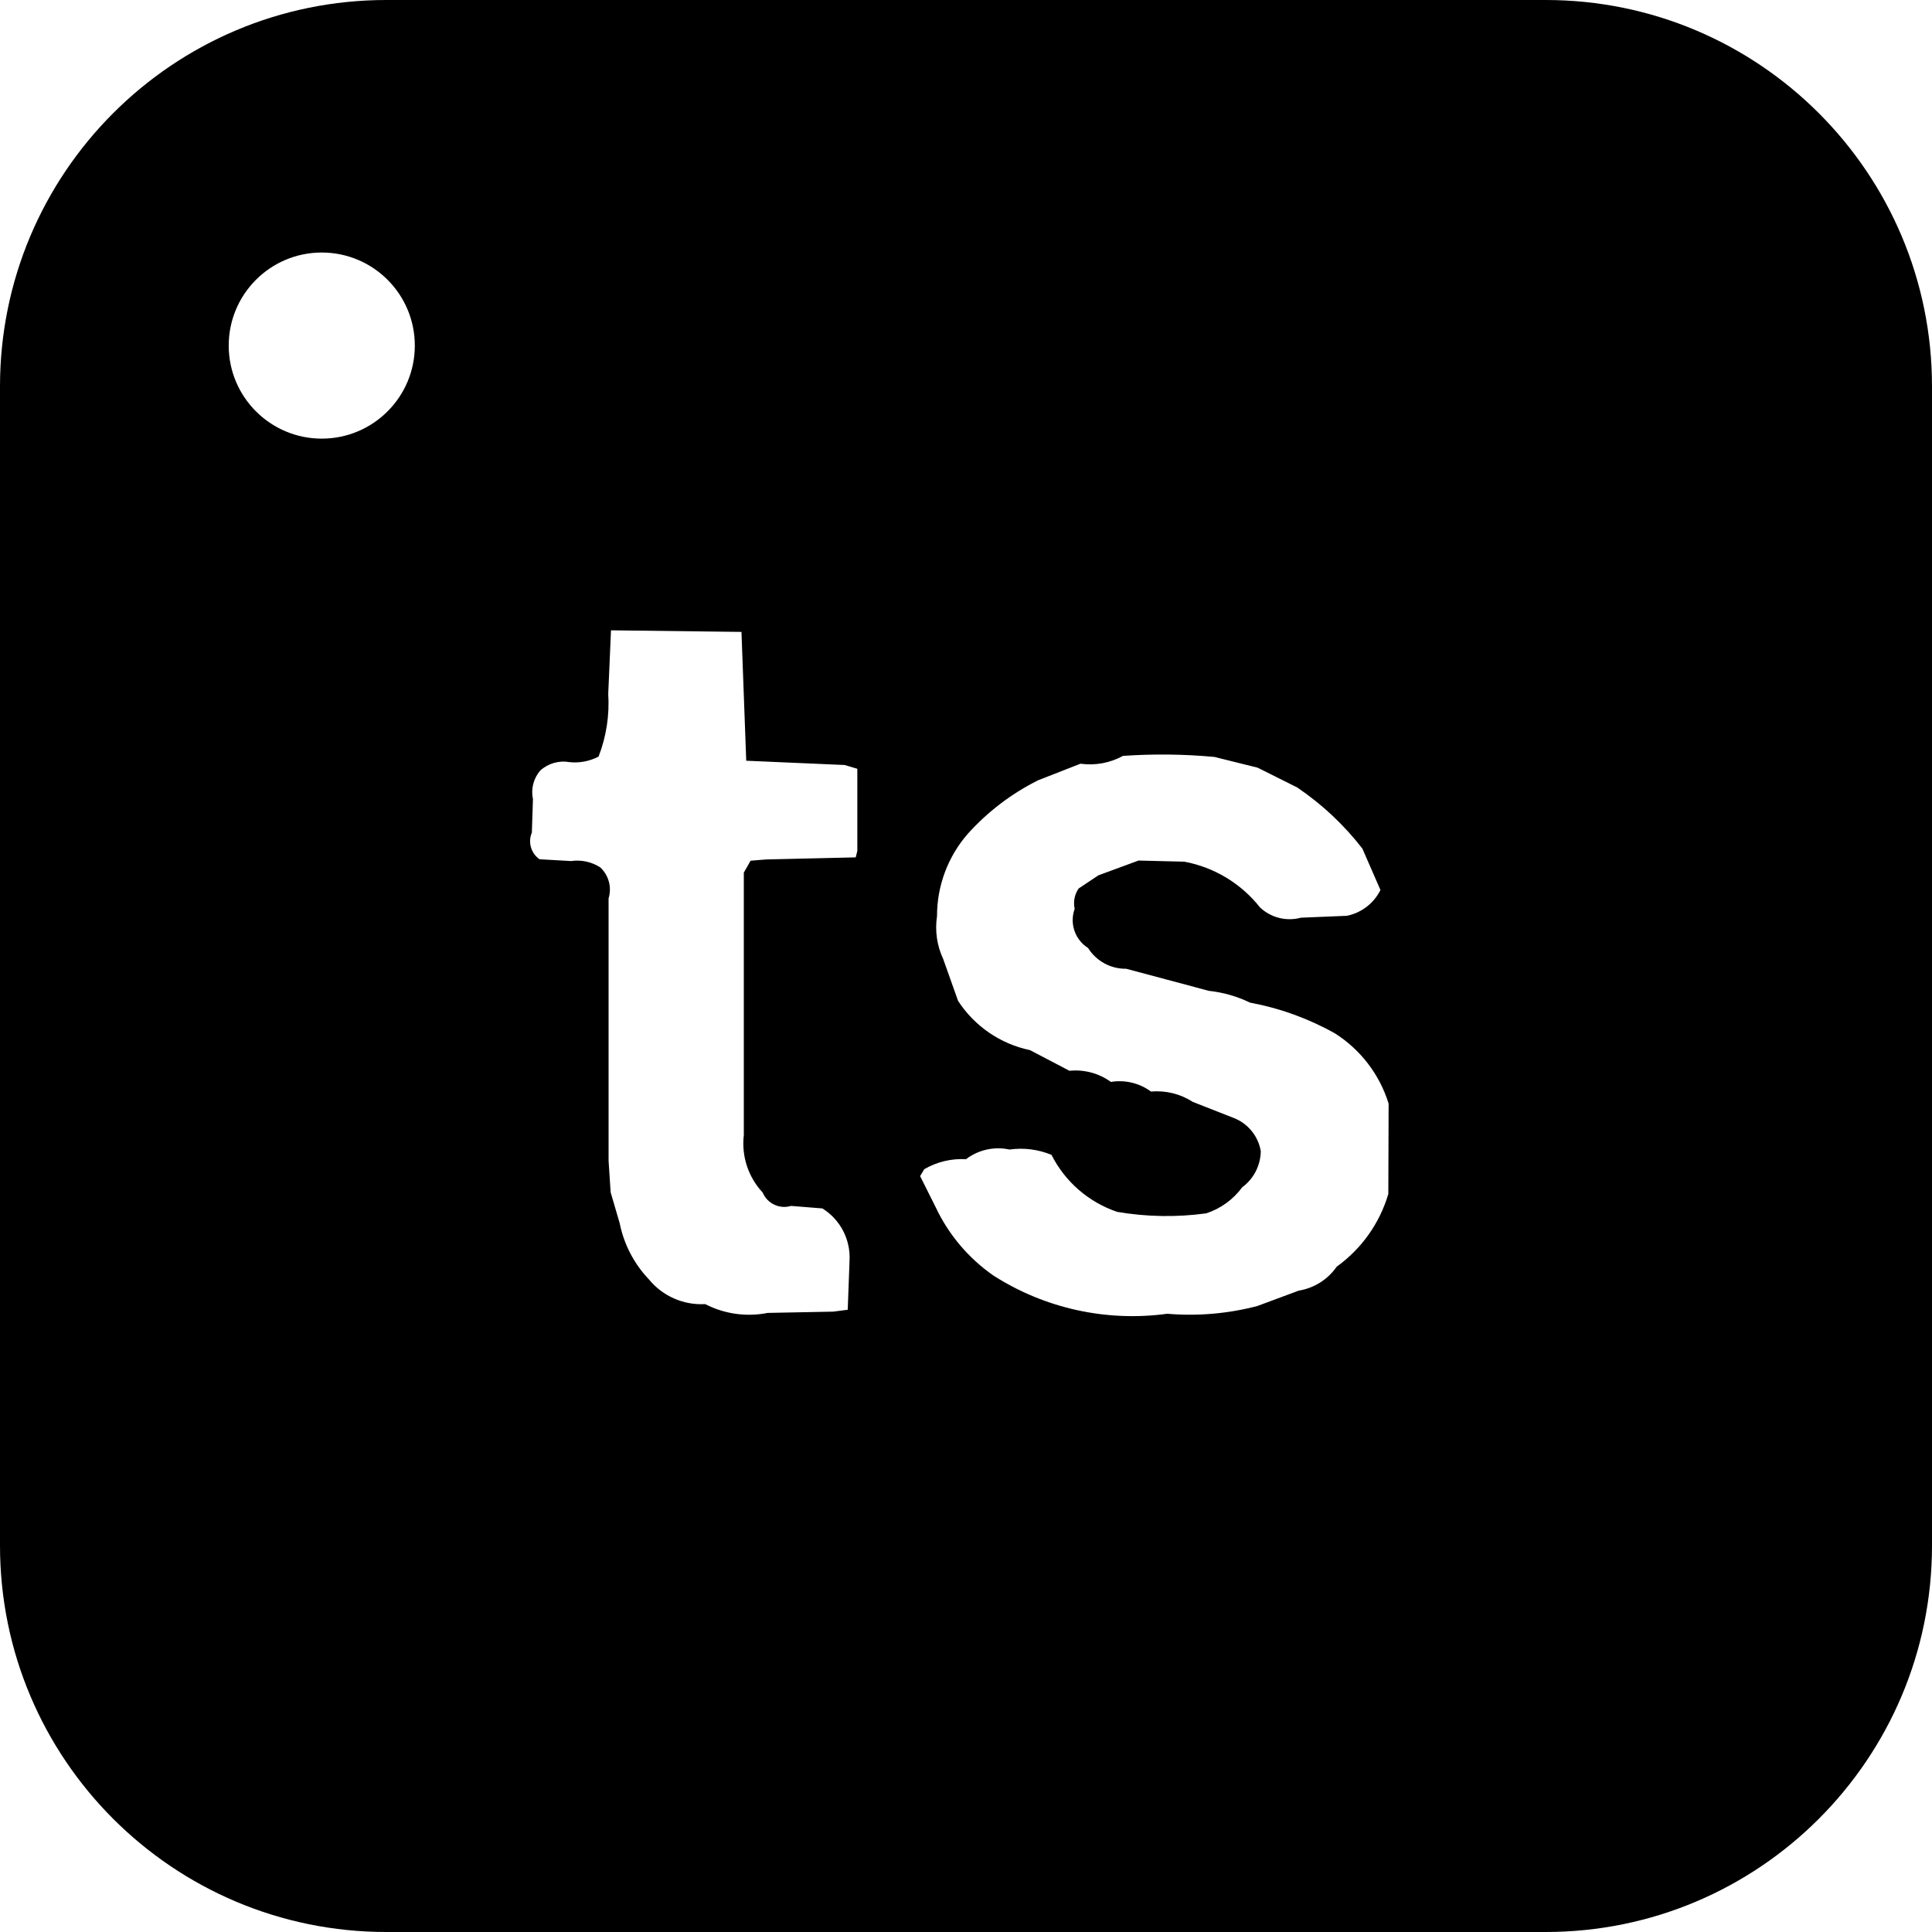
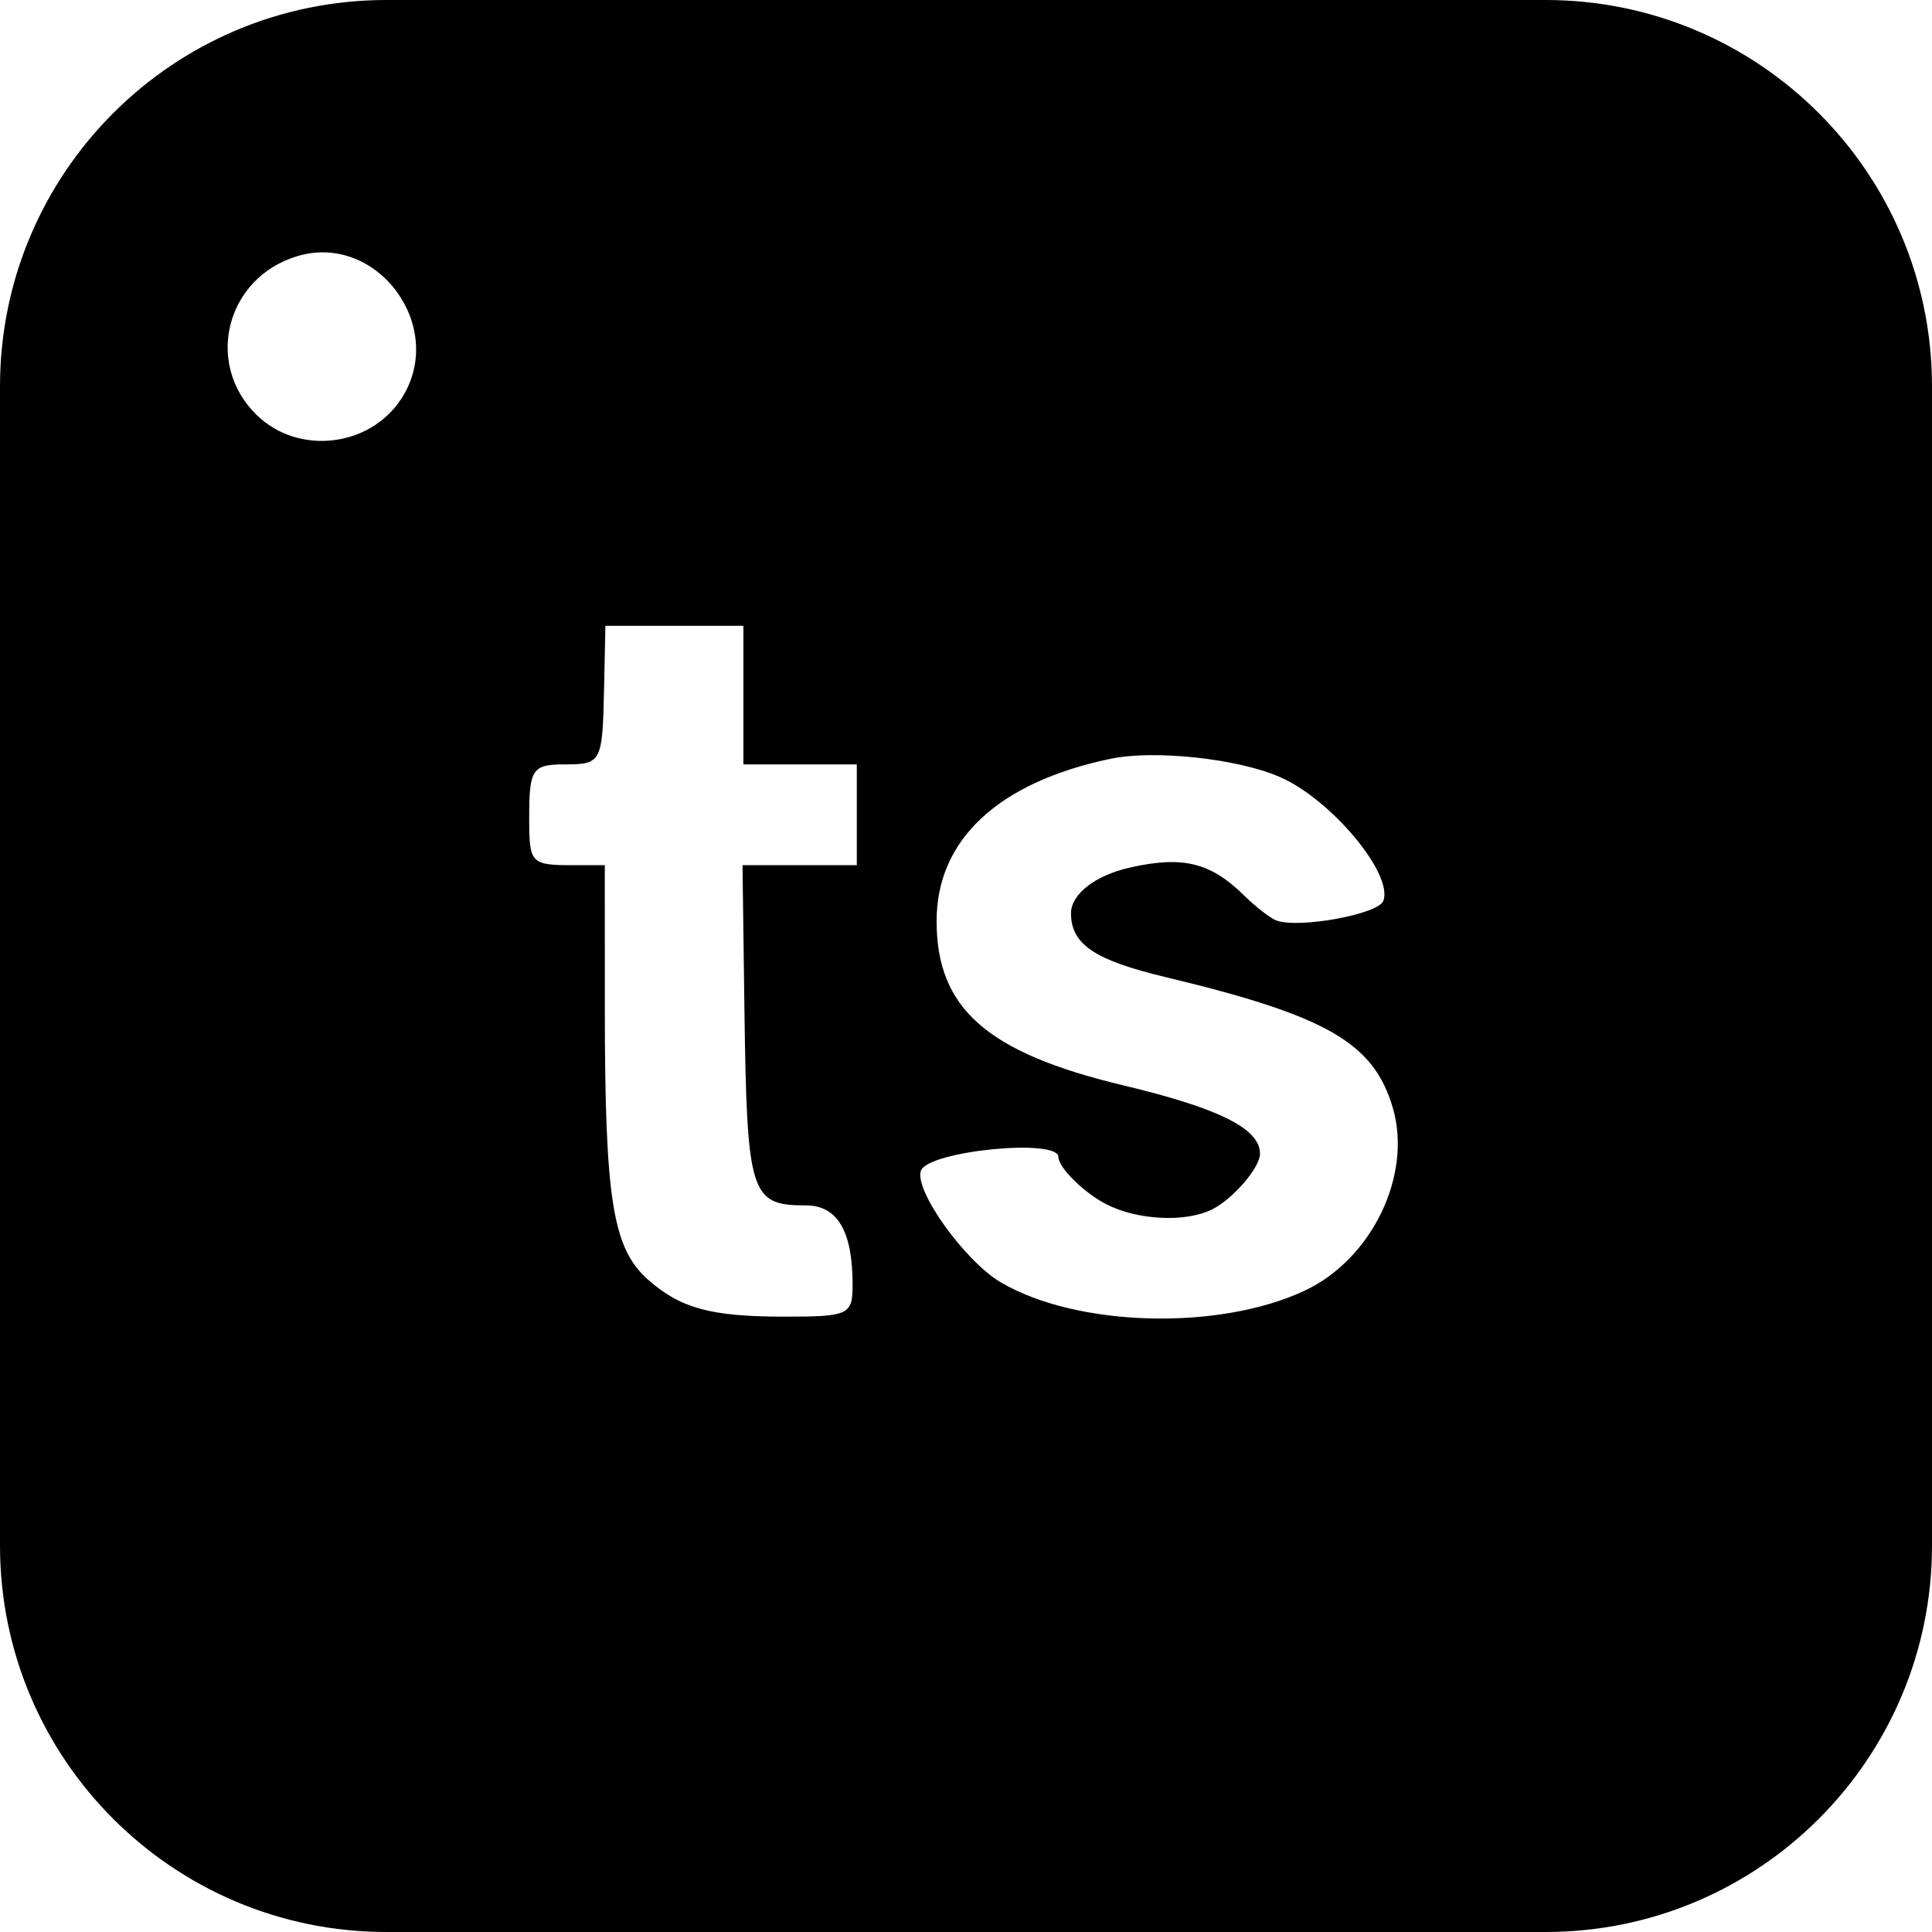
- <svg xmlns="http://www.w3.org/2000/svg" width="6mm" height="6mm" viewBox="-3000 -3000 6000 6000">
-   <path fill="black" fill-rule="evenodd" d="M -1800 -3000 L 1800 -3000 A 1200 1200 0 0 1 3000 -1800 L 3000 1800 A 1200 1200 0 0 1 1800 3000 L -1800 3000 A 1200 1200 0 0 1 -3000 1800 L -3000 -1800 A 1200 1200 0 0 1 -1800 -3000 Z M -1711.745 -1926.773 A 288.977 288.977 0 0 0 -2289.7 -1926.773 A 288.977 288.977 0 0 0 -1711.745 -1926.773 Z M -1111.071 -845.357 A 457.868 457.868 0 0 1 -1141.071 -650.357 A 158.93 158.93 0 0 1 -1231.034 -633.103 A 107.403 107.403 0 0 0 -1322.308 -606.923 A 103.042 103.042 0 0 0 -1344.894 -518.298 L -1348.245 -414.415 A 68.53 68.53 0 0 0 -1324.5 -331.5 L -1226.357 -325.929 A 132.066 132.066 0 0 1 -1135.962 -306.346 A 93.822 93.822 0 0 1 -1110 -210 L -1110 200 L -1110 605 L -1103.571 702.857 L -1075.588 798.529 A 354.155 354.155 0 0 0 -984.5 973.5 A 210.088 210.088 0 0 0 -810 1050 A 297.174 297.174 0 0 0 -615.877 1077.37 L -412.208 1073.377 L -367.317 1067.561 L -365.488 1018.171 L -361.646 914.451 A 179.334 179.334 0 0 0 -445.962 752.885 L -543.362 745.086 A 72.666 72.666 0 0 1 -631.324 703.676 A 222.949 222.949 0 0 1 -690 525 L -690 320 L -690 -85 L -690 -290 L -669 -327 L -620.308 -330.923 L -516.115 -333.346 L -416.885 -335.654 L -367.269 -336.808 L -342.462 -337.385 L -337.5 -357.5 L -337.5 -562.5 L -337.5 -612.5 L -376.929 -624.214 L -480.429 -628.714 L -682.5 -637.5 L -697.317 -1037.561 L -1102.5 -1042.5 L -1111.071 -845.357 Z M 355.461 -628.224 L 223.816 -576.711 A 735.965 735.965 0 0 0 5.735 -410.735 A 387.733 387.733 0 0 0 -90 -155 A 232.439 232.439 0 0 0 -70.714 -21.429 L -24.643 108.214 A 351.919 351.919 0 0 0 198.75 261.25 L 321.25 325.417 A 187.562 187.562 0 0 1 450 360 A 164.862 164.862 0 0 1 574.615 390 A 204.594 204.594 0 0 1 704.318 422.045 L 831.389 471.944 A 134.325 134.325 0 0 1 915.441 574.853 A 141.462 141.462 0 0 1 857.885 687.115 A 226.008 226.008 0 0 1 746.053 768.158 A 909.732 909.732 0 0 1 469.722 763.611 A 356.385 356.385 0 0 1 265.5 586.5 A 249.962 249.962 0 0 0 135 570 A 165.005 165.005 0 0 0 0 600 A 230.912 230.912 0 0 0 -129.643 631.071 L -142.5 652.5 L -127.134 683.232 L -94.207 749.085 A 538.549 538.549 0 0 0 85.061 961.28 A 801.223 801.223 0 0 0 625 1080 A 828.787 828.787 0 0 0 904.474 1056.053 L 1033.421 1008.158 A 178.269 178.269 0 0 0 1151.337 933.663 A 425.551 425.551 0 0 0 1311.562 707.812 L 1312.5 427.5 A 396.645 396.645 0 0 0 1144.722 208.611 A 861.279 861.279 0 0 0 882.214 113.786 A 388.842 388.842 0 0 0 754.286 77.143 L 625.714 42.857 L 497.143 8.571 A 137.224 137.224 0 0 1 379.038 -55.962 A 102.339 102.339 0 0 1 337.5 -177.5 A 80.601 80.601 0 0 1 349.773 -240.682 L 411.136 -281.591 L 535.833 -327.5 L 678 -324 A 390.939 390.939 0 0 1 913 -182 A 133.769 133.769 0 0 0 1040 -150 L 1183.026 -155.921 A 149.803 149.803 0 0 0 1287.115 -235.962 L 1230.938 -364.688 A 878.482 878.482 0 0 0 1028.598 -554.451 L 905.671 -615.915 L 771.429 -649.286 A 1761.668 1761.668 0 0 0 487.5 -652.5 A 213.382 213.382 0 0 1 355.461 -628.224 Z" />
+ <svg xmlns="http://www.w3.org/2000/svg" width="6mm" height="6mm" viewBox="0 0 6000 6000">
+   <path d="M 1200 0 H 4800 A 1200 1200 0 0 1 6000 1200 V 4800 A 1200 1200 0 0 1 4800 6000 H 1200 A 1200 1200 0 0 1 0 4800 V 1200 A 1200 1200 0 0 1 1200 0 Z M 923.009 795.600 C 702.170 862.096 633.887 1129.187 796.970 1288.617 C 926.596 1415.348 1150.513 1389.117 1248.026 1235.765 C 1388.491 1014.900 1171.343 720.822 923.009 795.600 Z M 1875.939 2140.213 C 1871.074 2368.135 1868.035 2373.913 1752.783 2373.913 C 1653.391 2373.913 1643.478 2388.743 1643.478 2537.426 C 1643.478 2683.357 1646.909 2686.957 1786.096 2686.957 L 1878.261 2686.957 L 1878.339 3127.174 C 1878.443 3727.096 1902.457 3877.500 2013.717 3975.196 C 2114.074 4063.304 2208.026 4088.752 2433.822 4088.974 C 2635.852 4089.157 2647.826 4083.639 2647.826 3990.352 C 2647.826 3822.835 2601.013 3743.478 2502.170 3743.478 C 2330.165 3743.478 2319.600 3709.643 2311.891 3133.696 L 2305.917 2686.957 L 2483.400 2686.957 L 2660.870 2686.957 L 2660.870 2530.435 L 2660.870 2373.913 L 2484.783 2373.913 L 2308.696 2373.913 L 2308.696 2158.696 L 2308.696 1943.478 L 2094.417 1943.478 L 1880.139 1943.478 L 1875.939 2140.213 Z M 3450.000 2356.278 C 3100.643 2428.891 2908.696 2607.522 2908.696 2860.004 C 2908.696 3132.196 3064.539 3269.361 3489.130 3370.852 C 3786.913 3442.030 3913.043 3505.174 3913.043 3583.057 C 3913.043 3626.635 3827.583 3725.283 3762.561 3756.757 C 3679.657 3796.891 3532.474 3789.313 3435.783 3739.930 C 3366.809 3704.700 3286.957 3626.022 3286.957 3593.270 C 3286.957 3534.287 2883.717 3574.030 2860.187 3635.335 C 2837.361 3694.852 2996.152 3916.865 3108.757 3982.852 C 3345.548 4121.622 3787.043 4133.257 4052.843 4007.739 C 4260.861 3909.509 4386.248 3649.435 4325.804 3441.535 C 4266.783 3238.526 4121.204 3154.617 3619.565 3034.474 C 3398.583 2981.557 3326.087 2932.500 3326.087 2835.887 C 3326.087 2777.204 3401.139 2718.835 3507.770 2694.574 C 3672.600 2657.087 3759.039 2678.022 3863.361 2780.713 C 3899.374 2816.165 3944.361 2851.135 3963.339 2858.426 C 4031.765 2884.709 4280.009 2839.552 4295.987 2797.904 C 4327.787 2715.039 4135.722 2484.235 3976.278 2413.709 C 3846.457 2356.278 3586.461 2327.909 3450.000 2356.278 Z" stroke="none" fill="black" fill-rule="evenodd" />
</svg>
